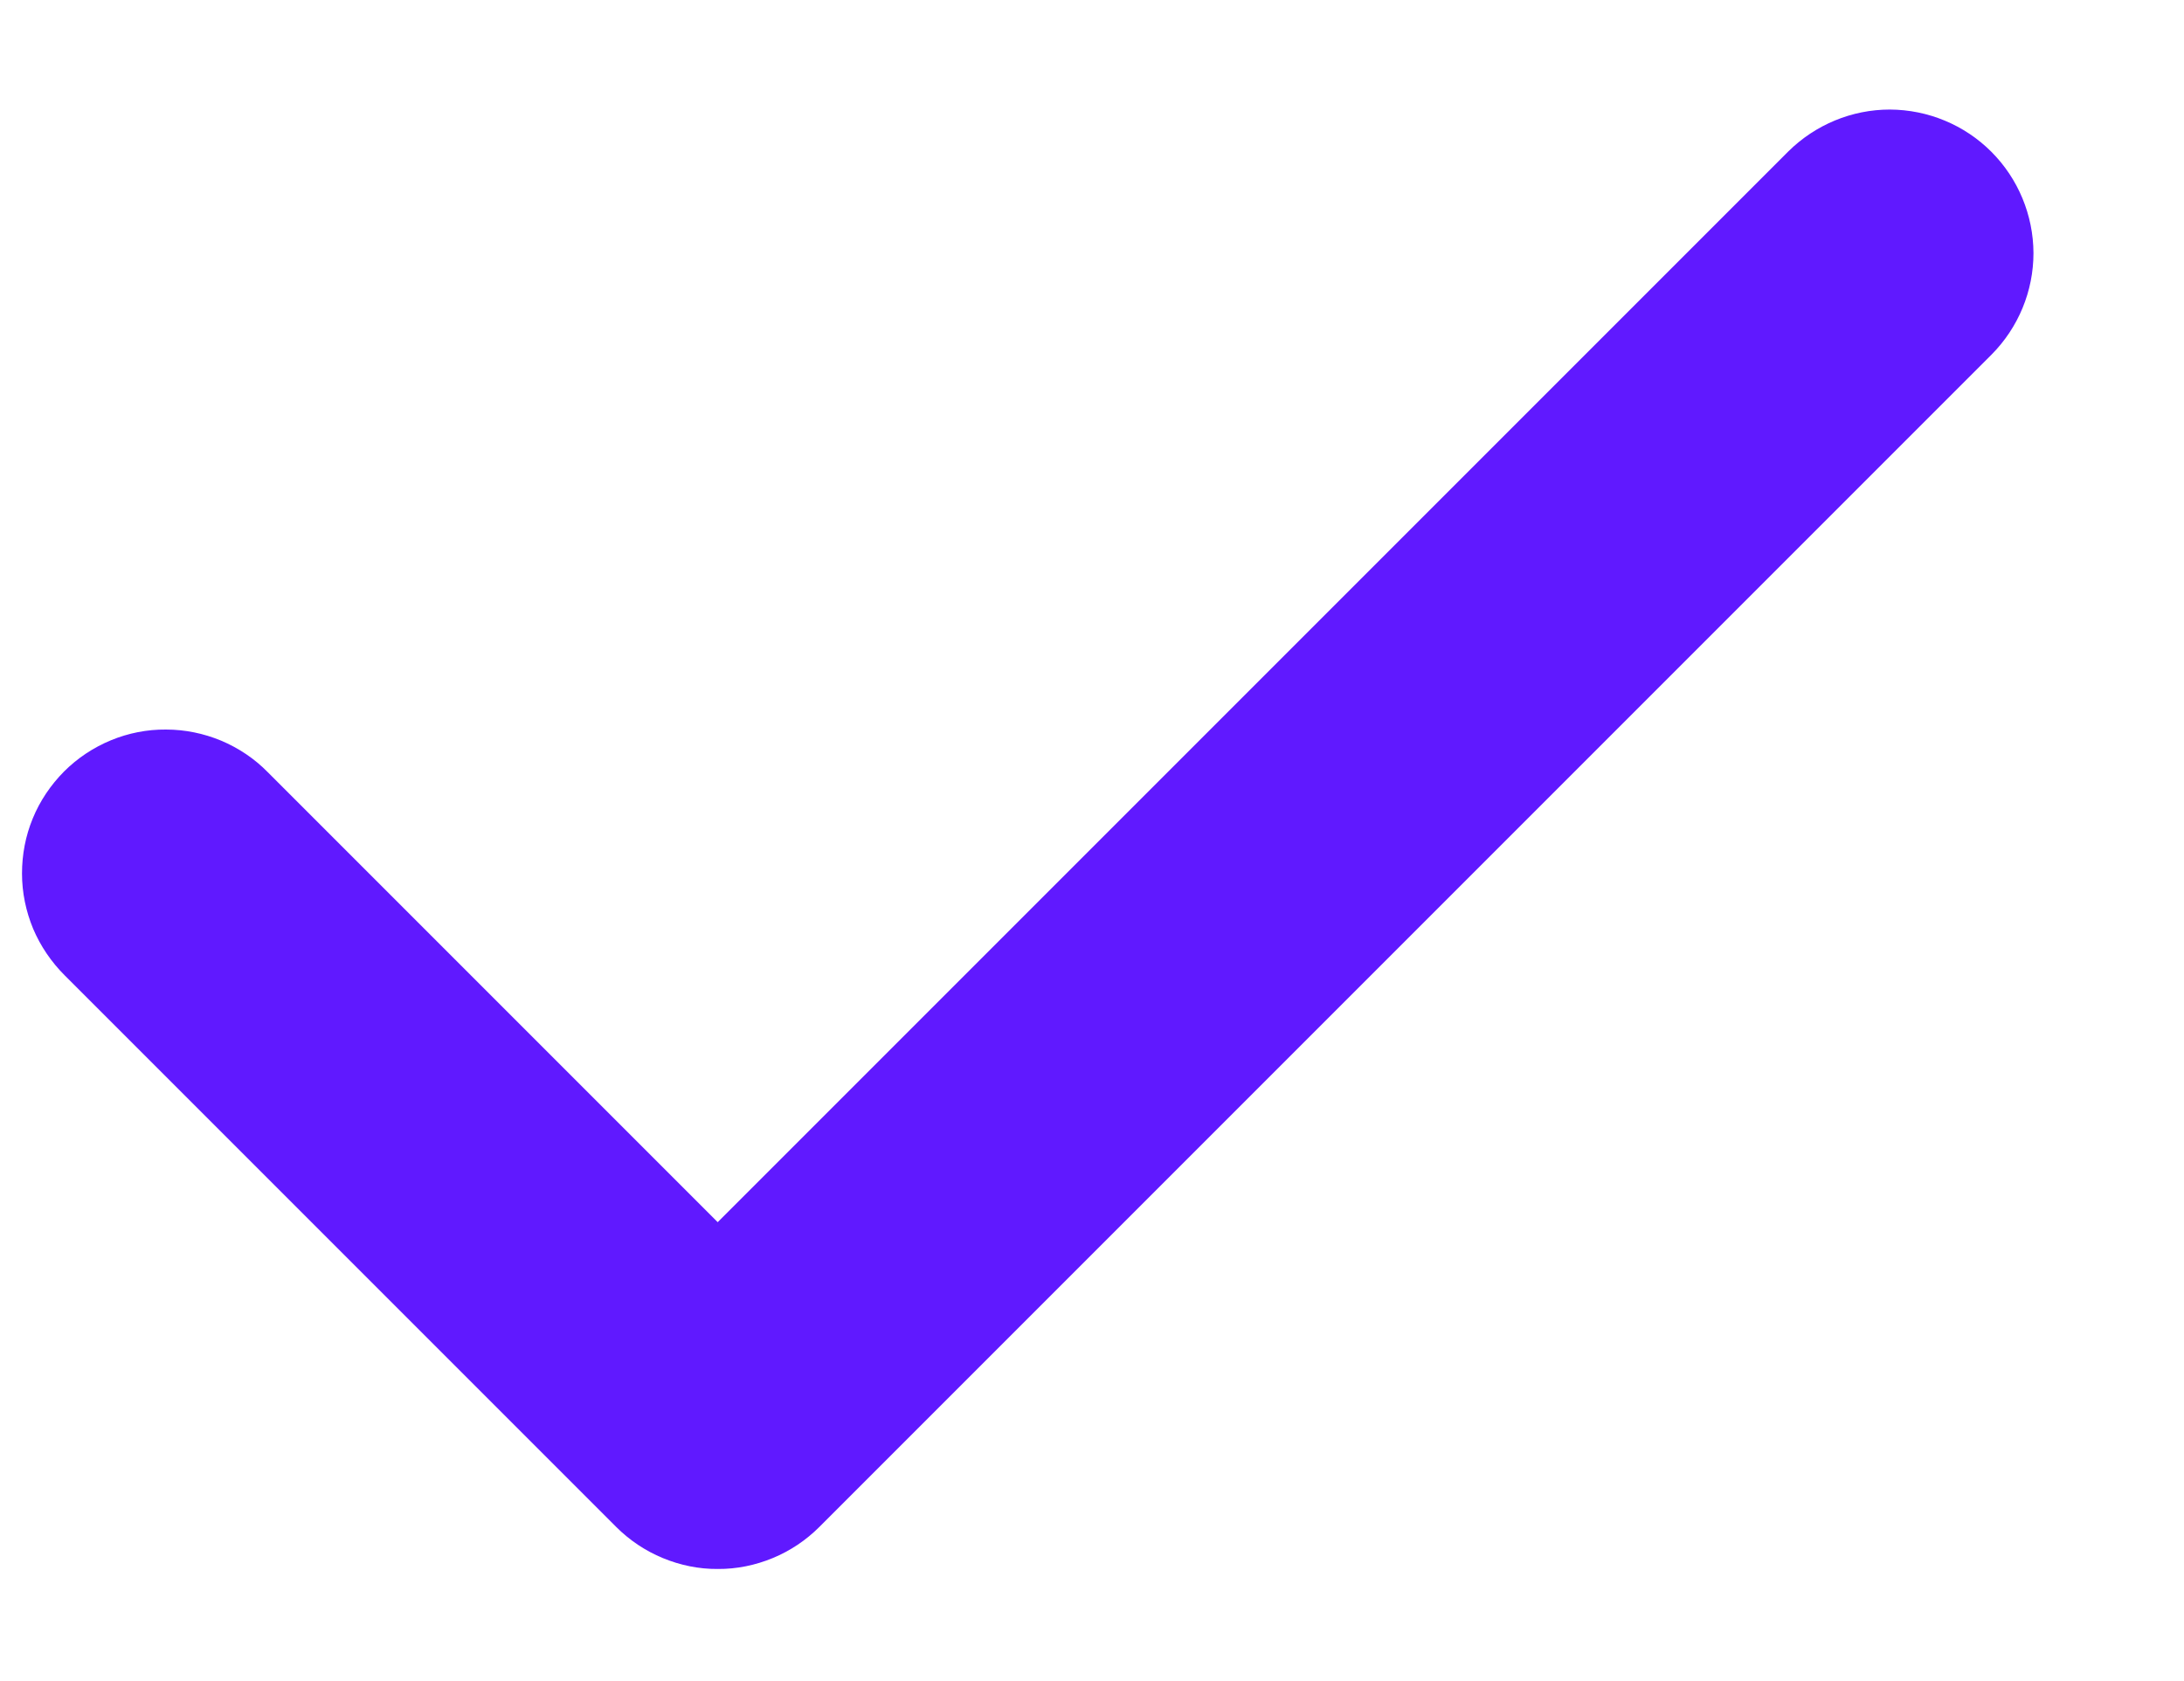
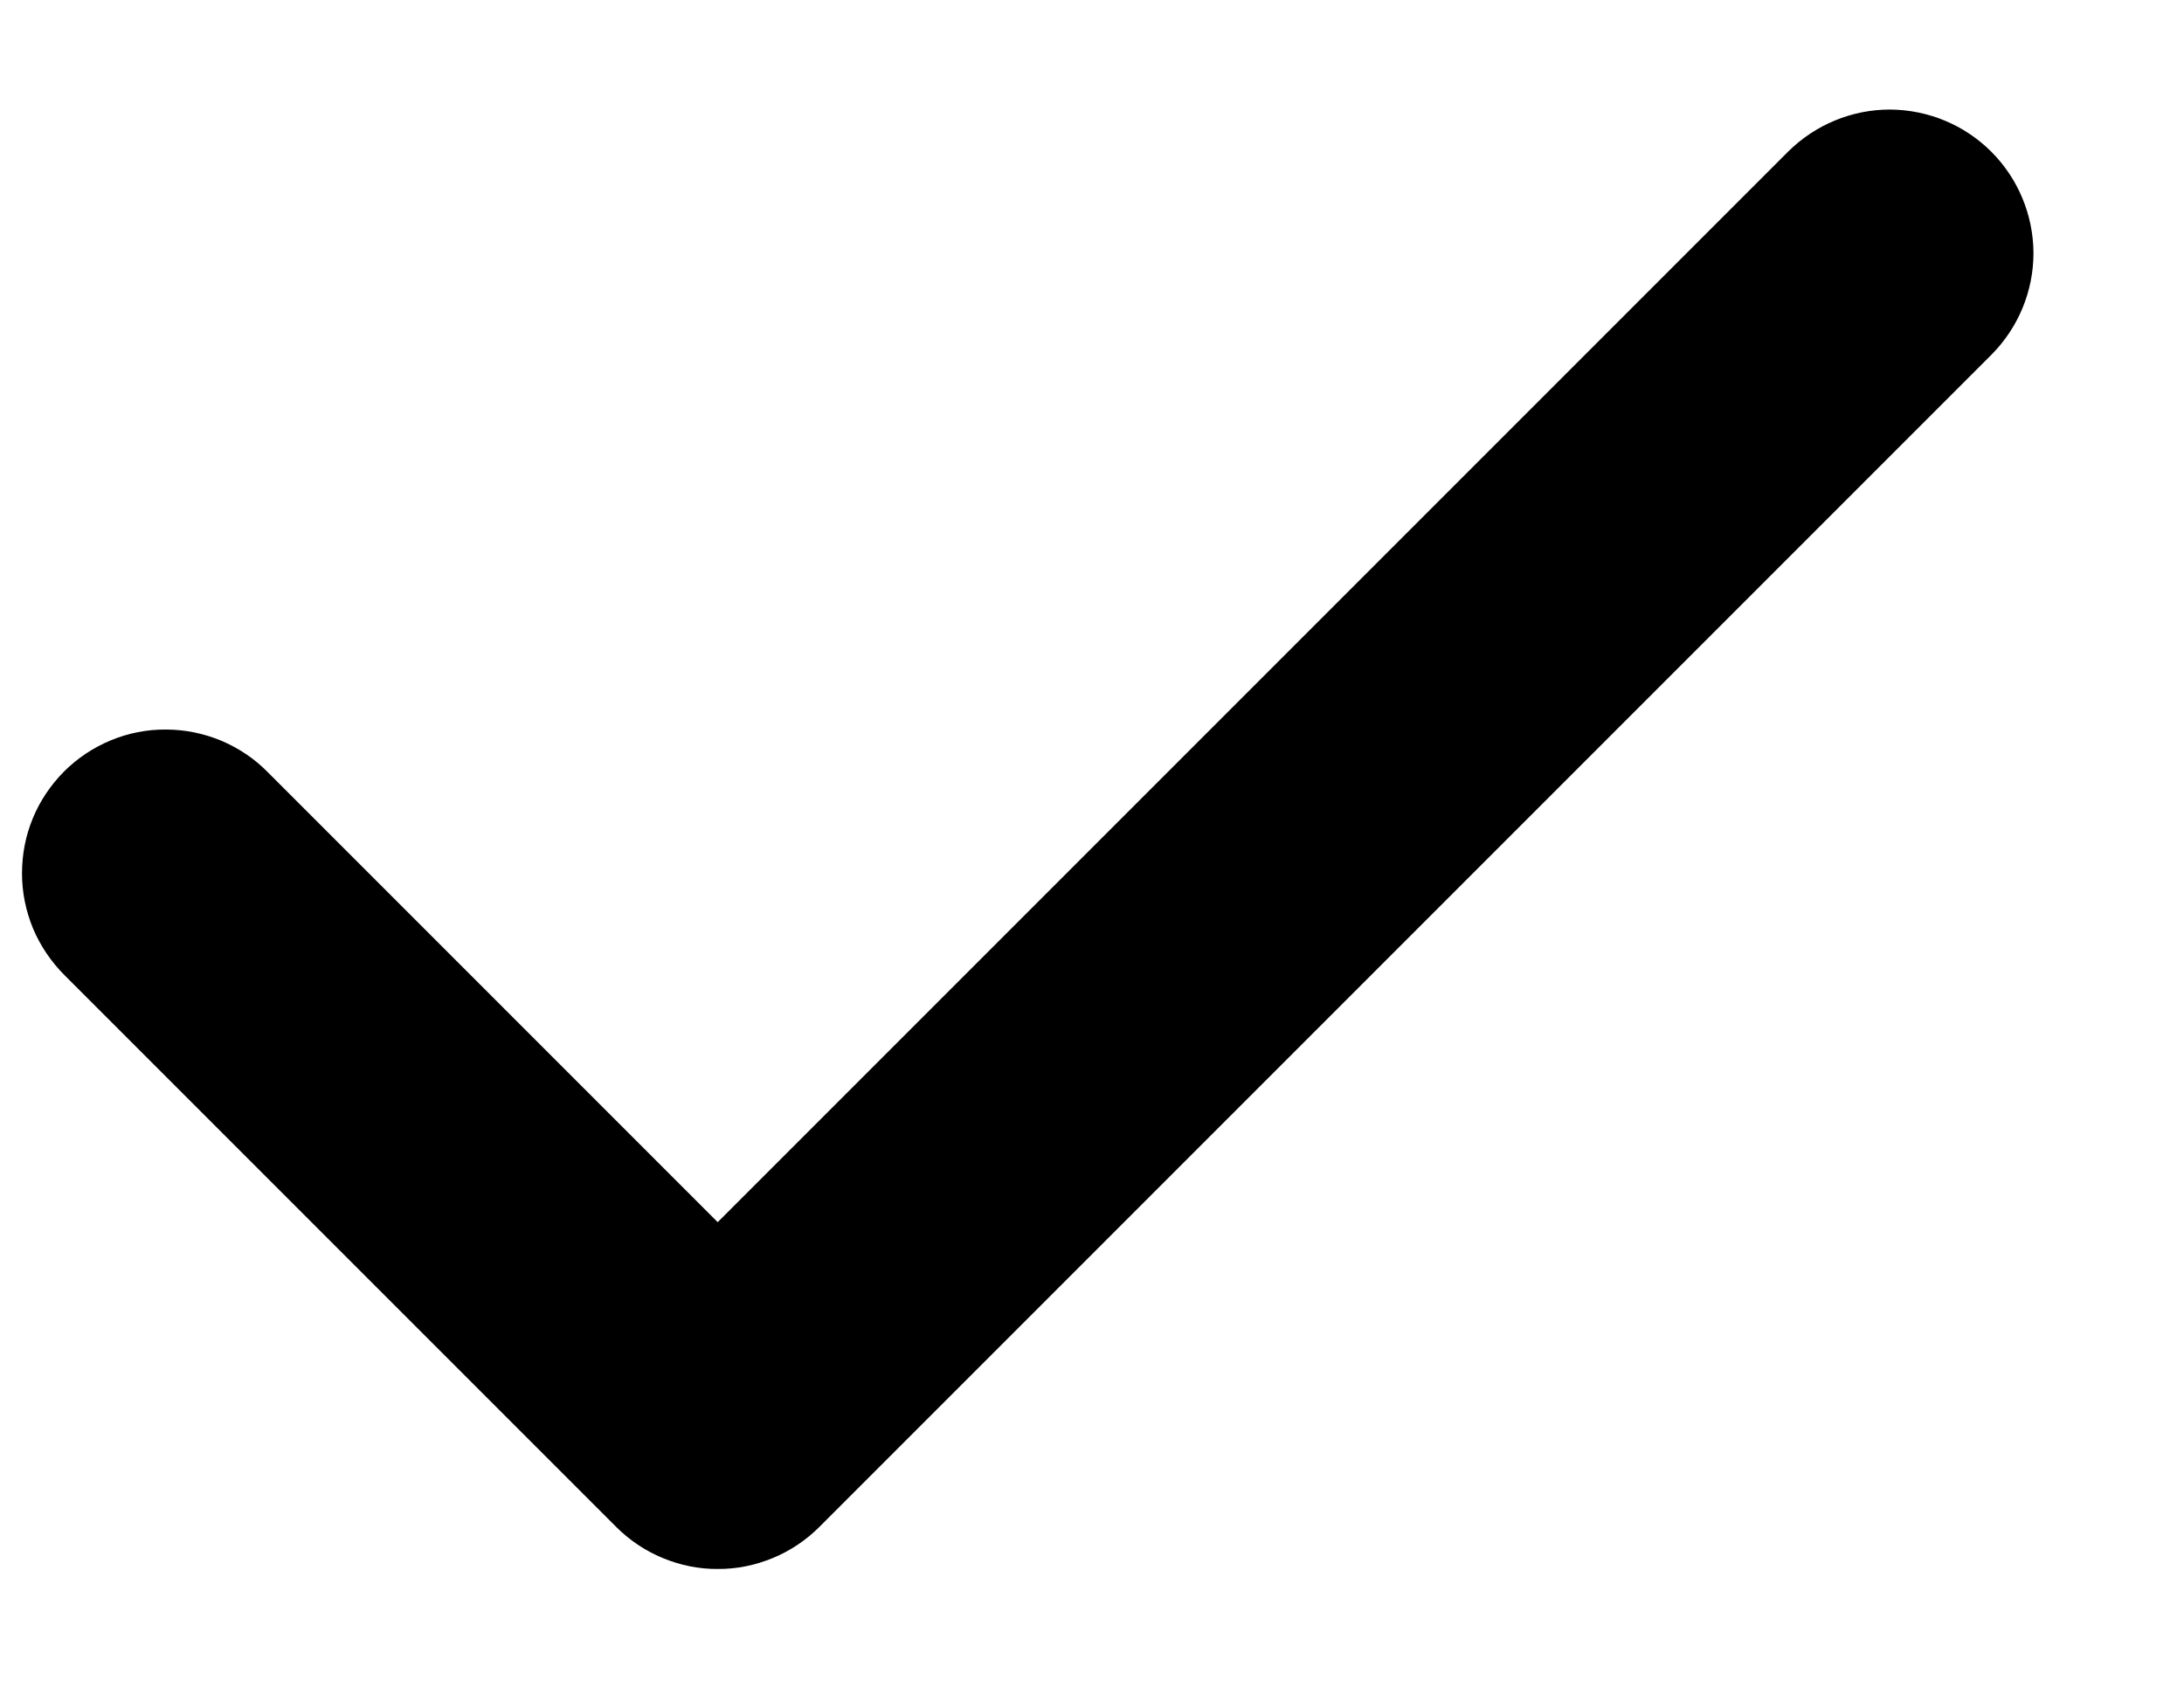
<svg xmlns="http://www.w3.org/2000/svg" width="13" height="10" viewBox="0 0 13 10" fill="none">
-   <path d="M4.272 9.338C4.16 9.339 4.049 9.316 3.945 9.273C3.841 9.23 3.747 9.167 3.668 9.088L0.385 5.805C0.305 5.725 0.241 5.631 0.197 5.527C0.154 5.423 0.131 5.312 0.131 5.199C0.131 5.086 0.152 4.975 0.195 4.871C0.238 4.766 0.302 4.672 0.381 4.592C0.461 4.512 0.556 4.449 0.66 4.406C0.764 4.363 0.876 4.341 0.988 4.342C1.101 4.342 1.212 4.365 1.316 4.408C1.42 4.452 1.515 4.515 1.594 4.596L4.272 7.274L10.645 0.901C10.806 0.742 11.023 0.652 11.249 0.652C11.476 0.653 11.693 0.743 11.853 0.903C12.013 1.063 12.103 1.28 12.104 1.506C12.104 1.733 12.014 1.95 11.854 2.111L4.877 9.088C4.798 9.167 4.704 9.23 4.6 9.273C4.496 9.316 4.385 9.339 4.272 9.338Z" fill="#6019FF" />
+   <path d="M4.272 9.338C4.16 9.339 4.049 9.316 3.945 9.273C3.841 9.23 3.747 9.167 3.668 9.088L0.385 5.805C0.305 5.725 0.241 5.631 0.197 5.527C0.154 5.423 0.131 5.312 0.131 5.199C0.131 5.086 0.152 4.975 0.195 4.871C0.238 4.766 0.302 4.672 0.381 4.592C0.461 4.512 0.556 4.449 0.66 4.406C0.764 4.363 0.876 4.341 0.988 4.342C1.101 4.342 1.212 4.365 1.316 4.408C1.42 4.452 1.515 4.515 1.594 4.596L4.272 7.274L10.645 0.901C10.806 0.742 11.023 0.652 11.249 0.652C11.476 0.653 11.693 0.743 11.853 0.903C12.013 1.063 12.103 1.28 12.104 1.506C12.104 1.733 12.014 1.95 11.854 2.111L4.877 9.088C4.798 9.167 4.704 9.23 4.6 9.273C4.496 9.316 4.385 9.339 4.272 9.338Z" fill="currentColor" />
</svg>
